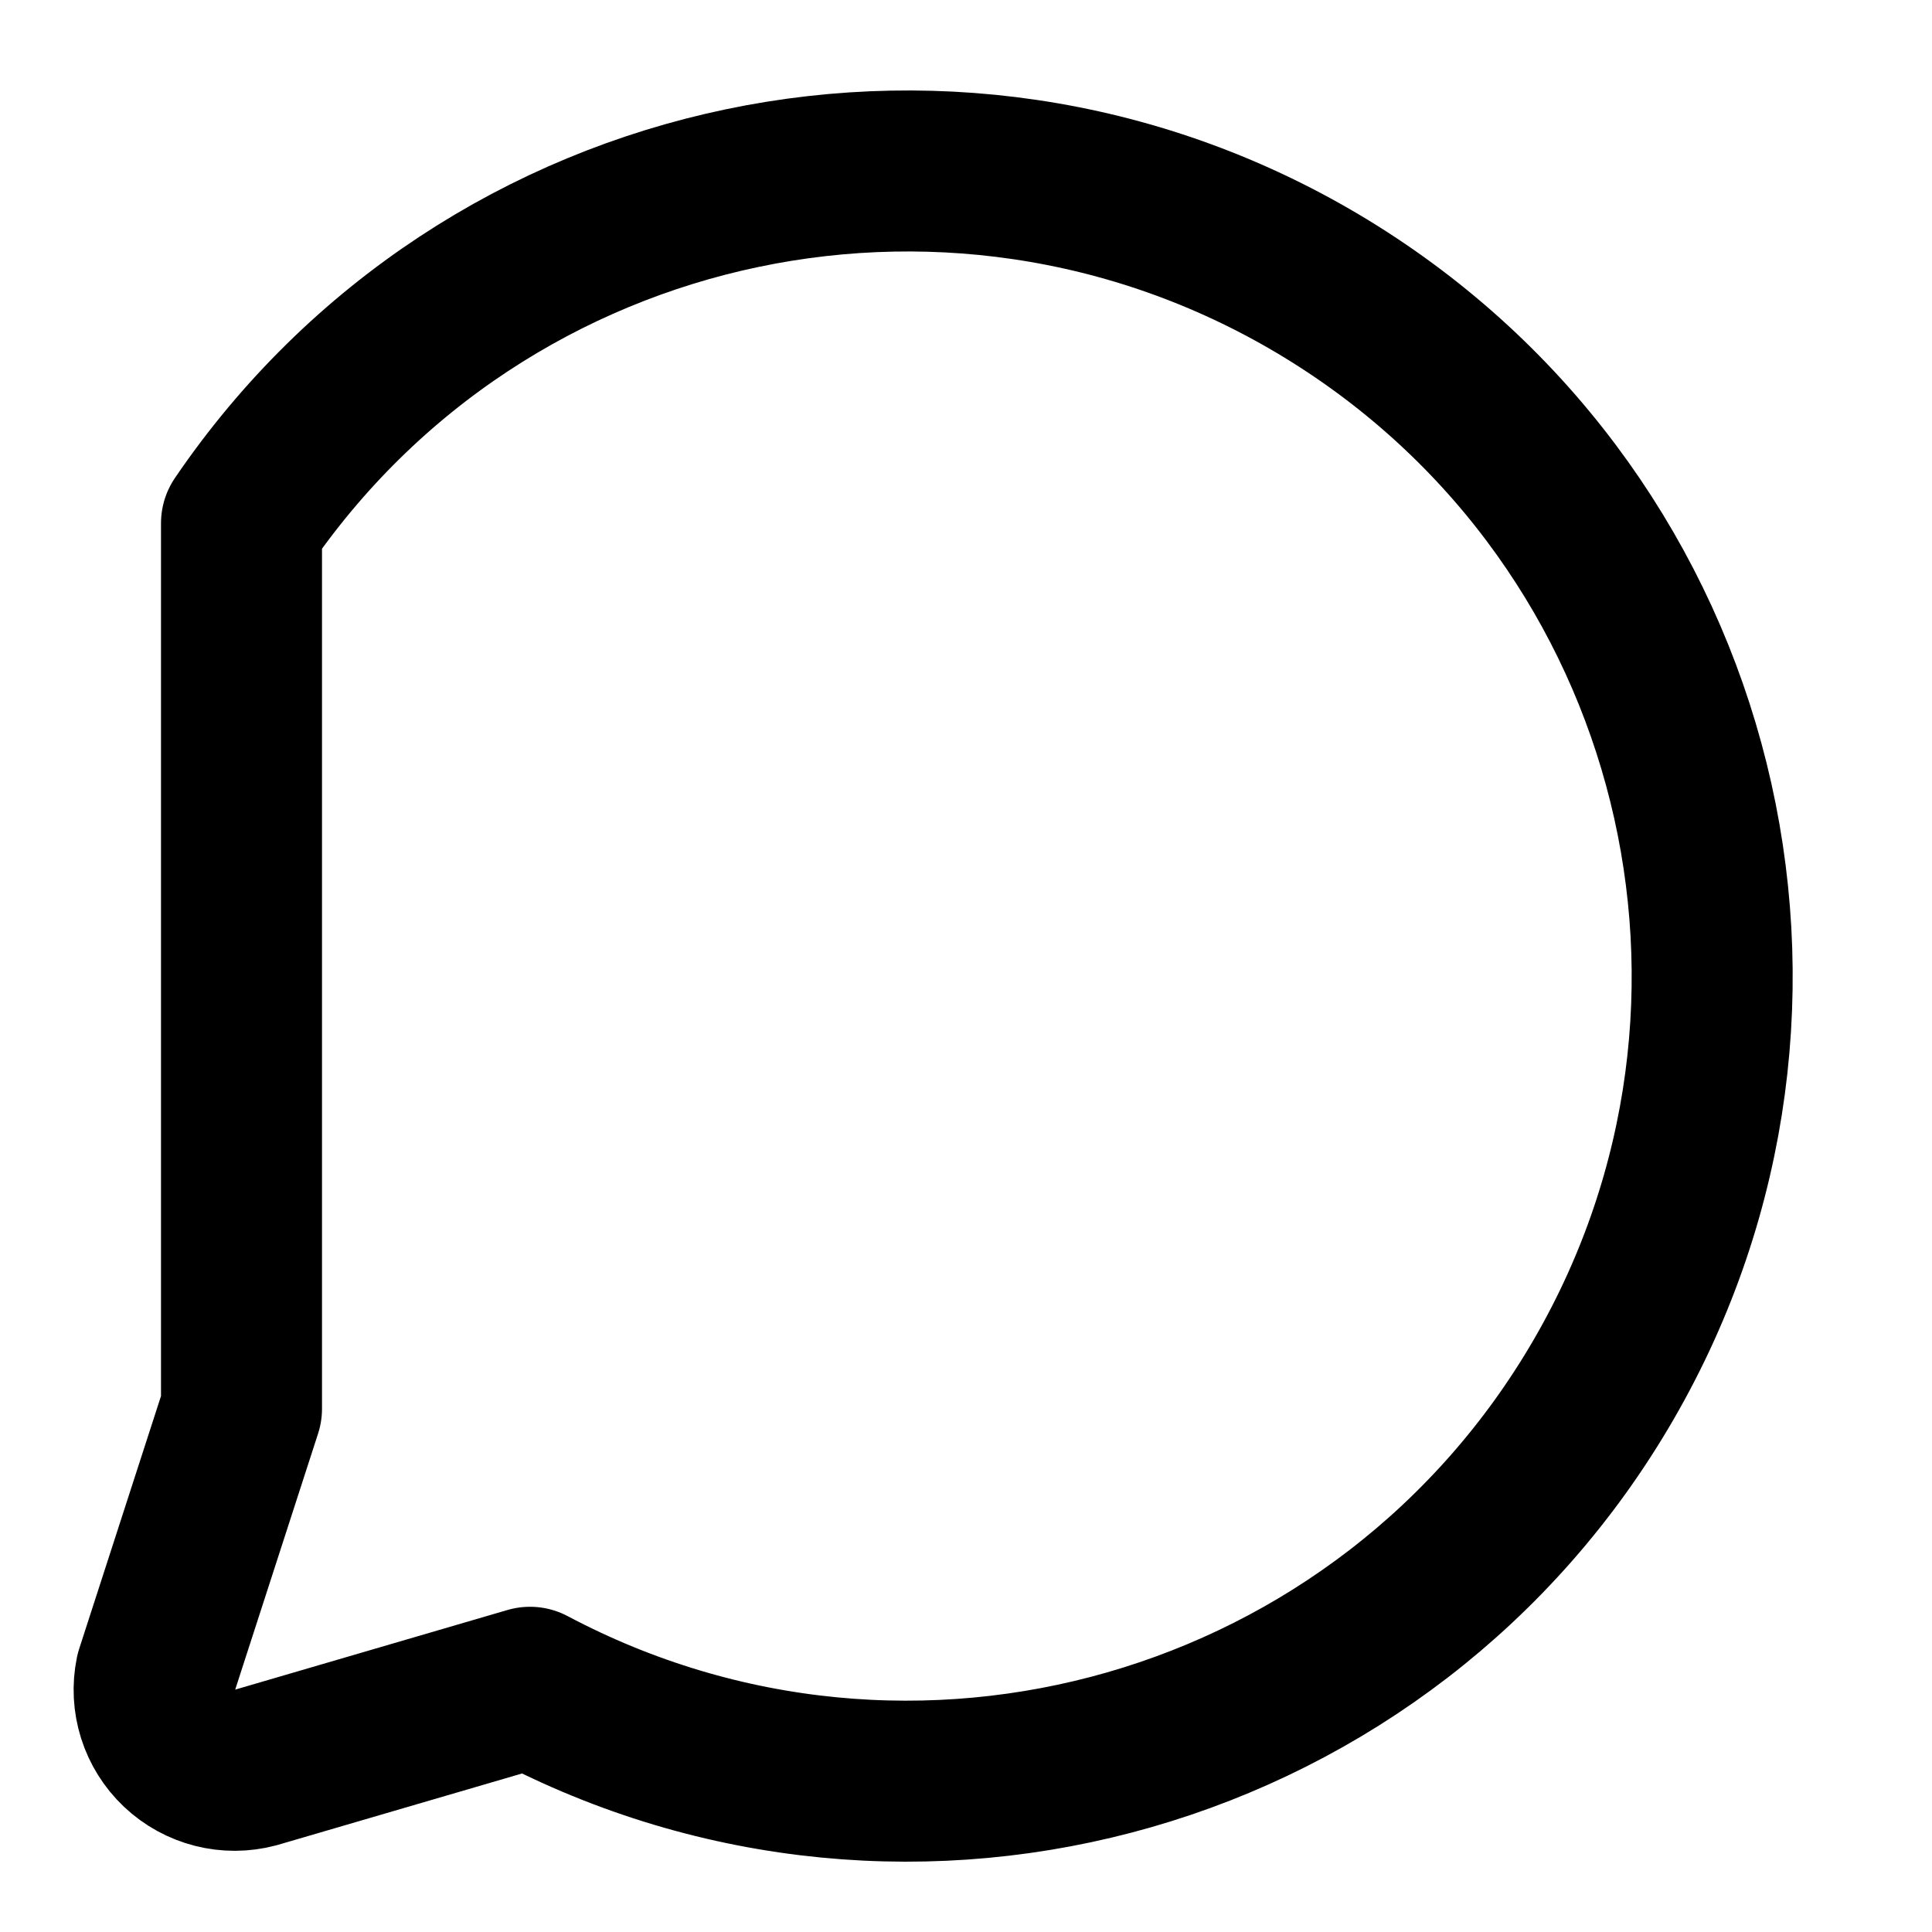
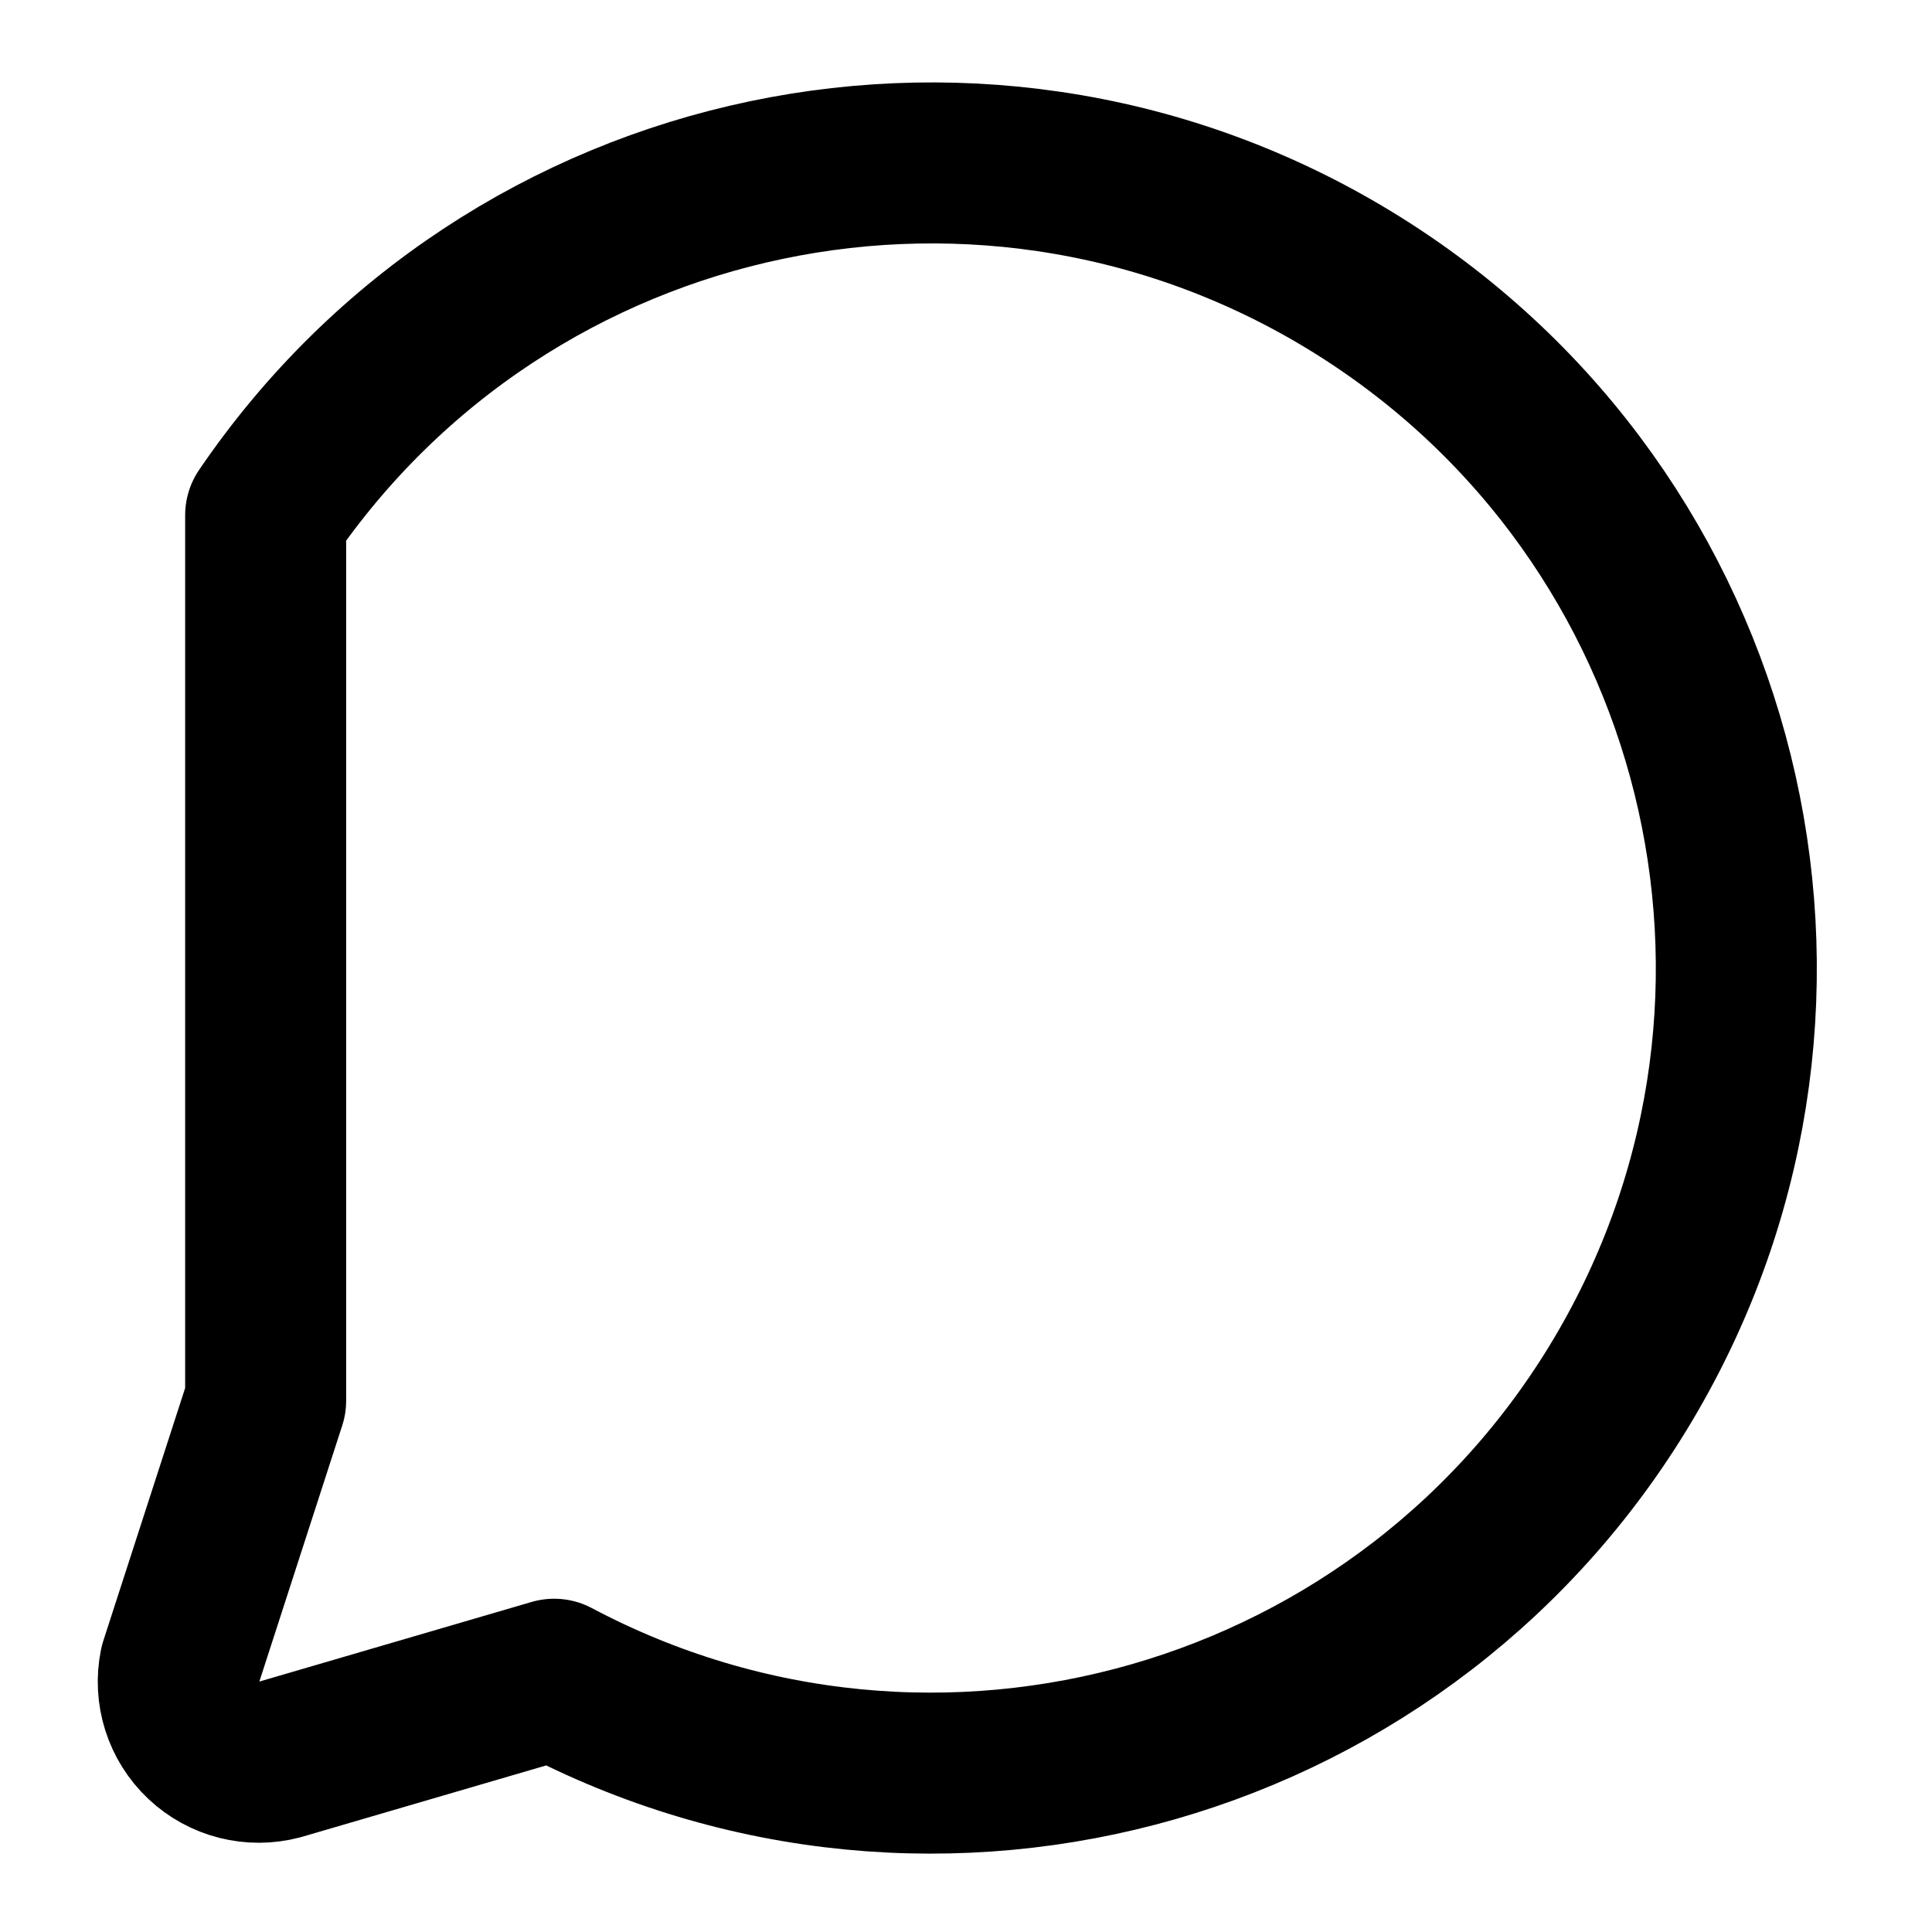
- <svg xmlns="http://www.w3.org/2000/svg" width="24" height="24" viewBox="0 0 24 24" fill="none" stroke="currentColor" stroke-width="2" stroke-linecap="round" stroke-linejoin="round">
-   <path d="m3 17.5-1.065 3.29a1 1 0 001.236 1.168l3.413-.998A10 10 0 103 6.5z" />
+ <svg xmlns="http://www.w3.org/2000/svg" width="24" height="24" viewBox="0 0 24 24" fill="none" stroke="currentColor" stroke-width="2" stroke-linecap="round" stroke-linejoin="round" version="1.1" id="svg1">
+   <defs id="defs1" />
+   <path d="m 3.3,17.4 -1.065,3.29 a 1,1 0 0 0 1.236,1.168 l 3.413,-0.998 a 10,10 0 1 0 -3.584,-14.46 z" id="path1" />
</svg>
